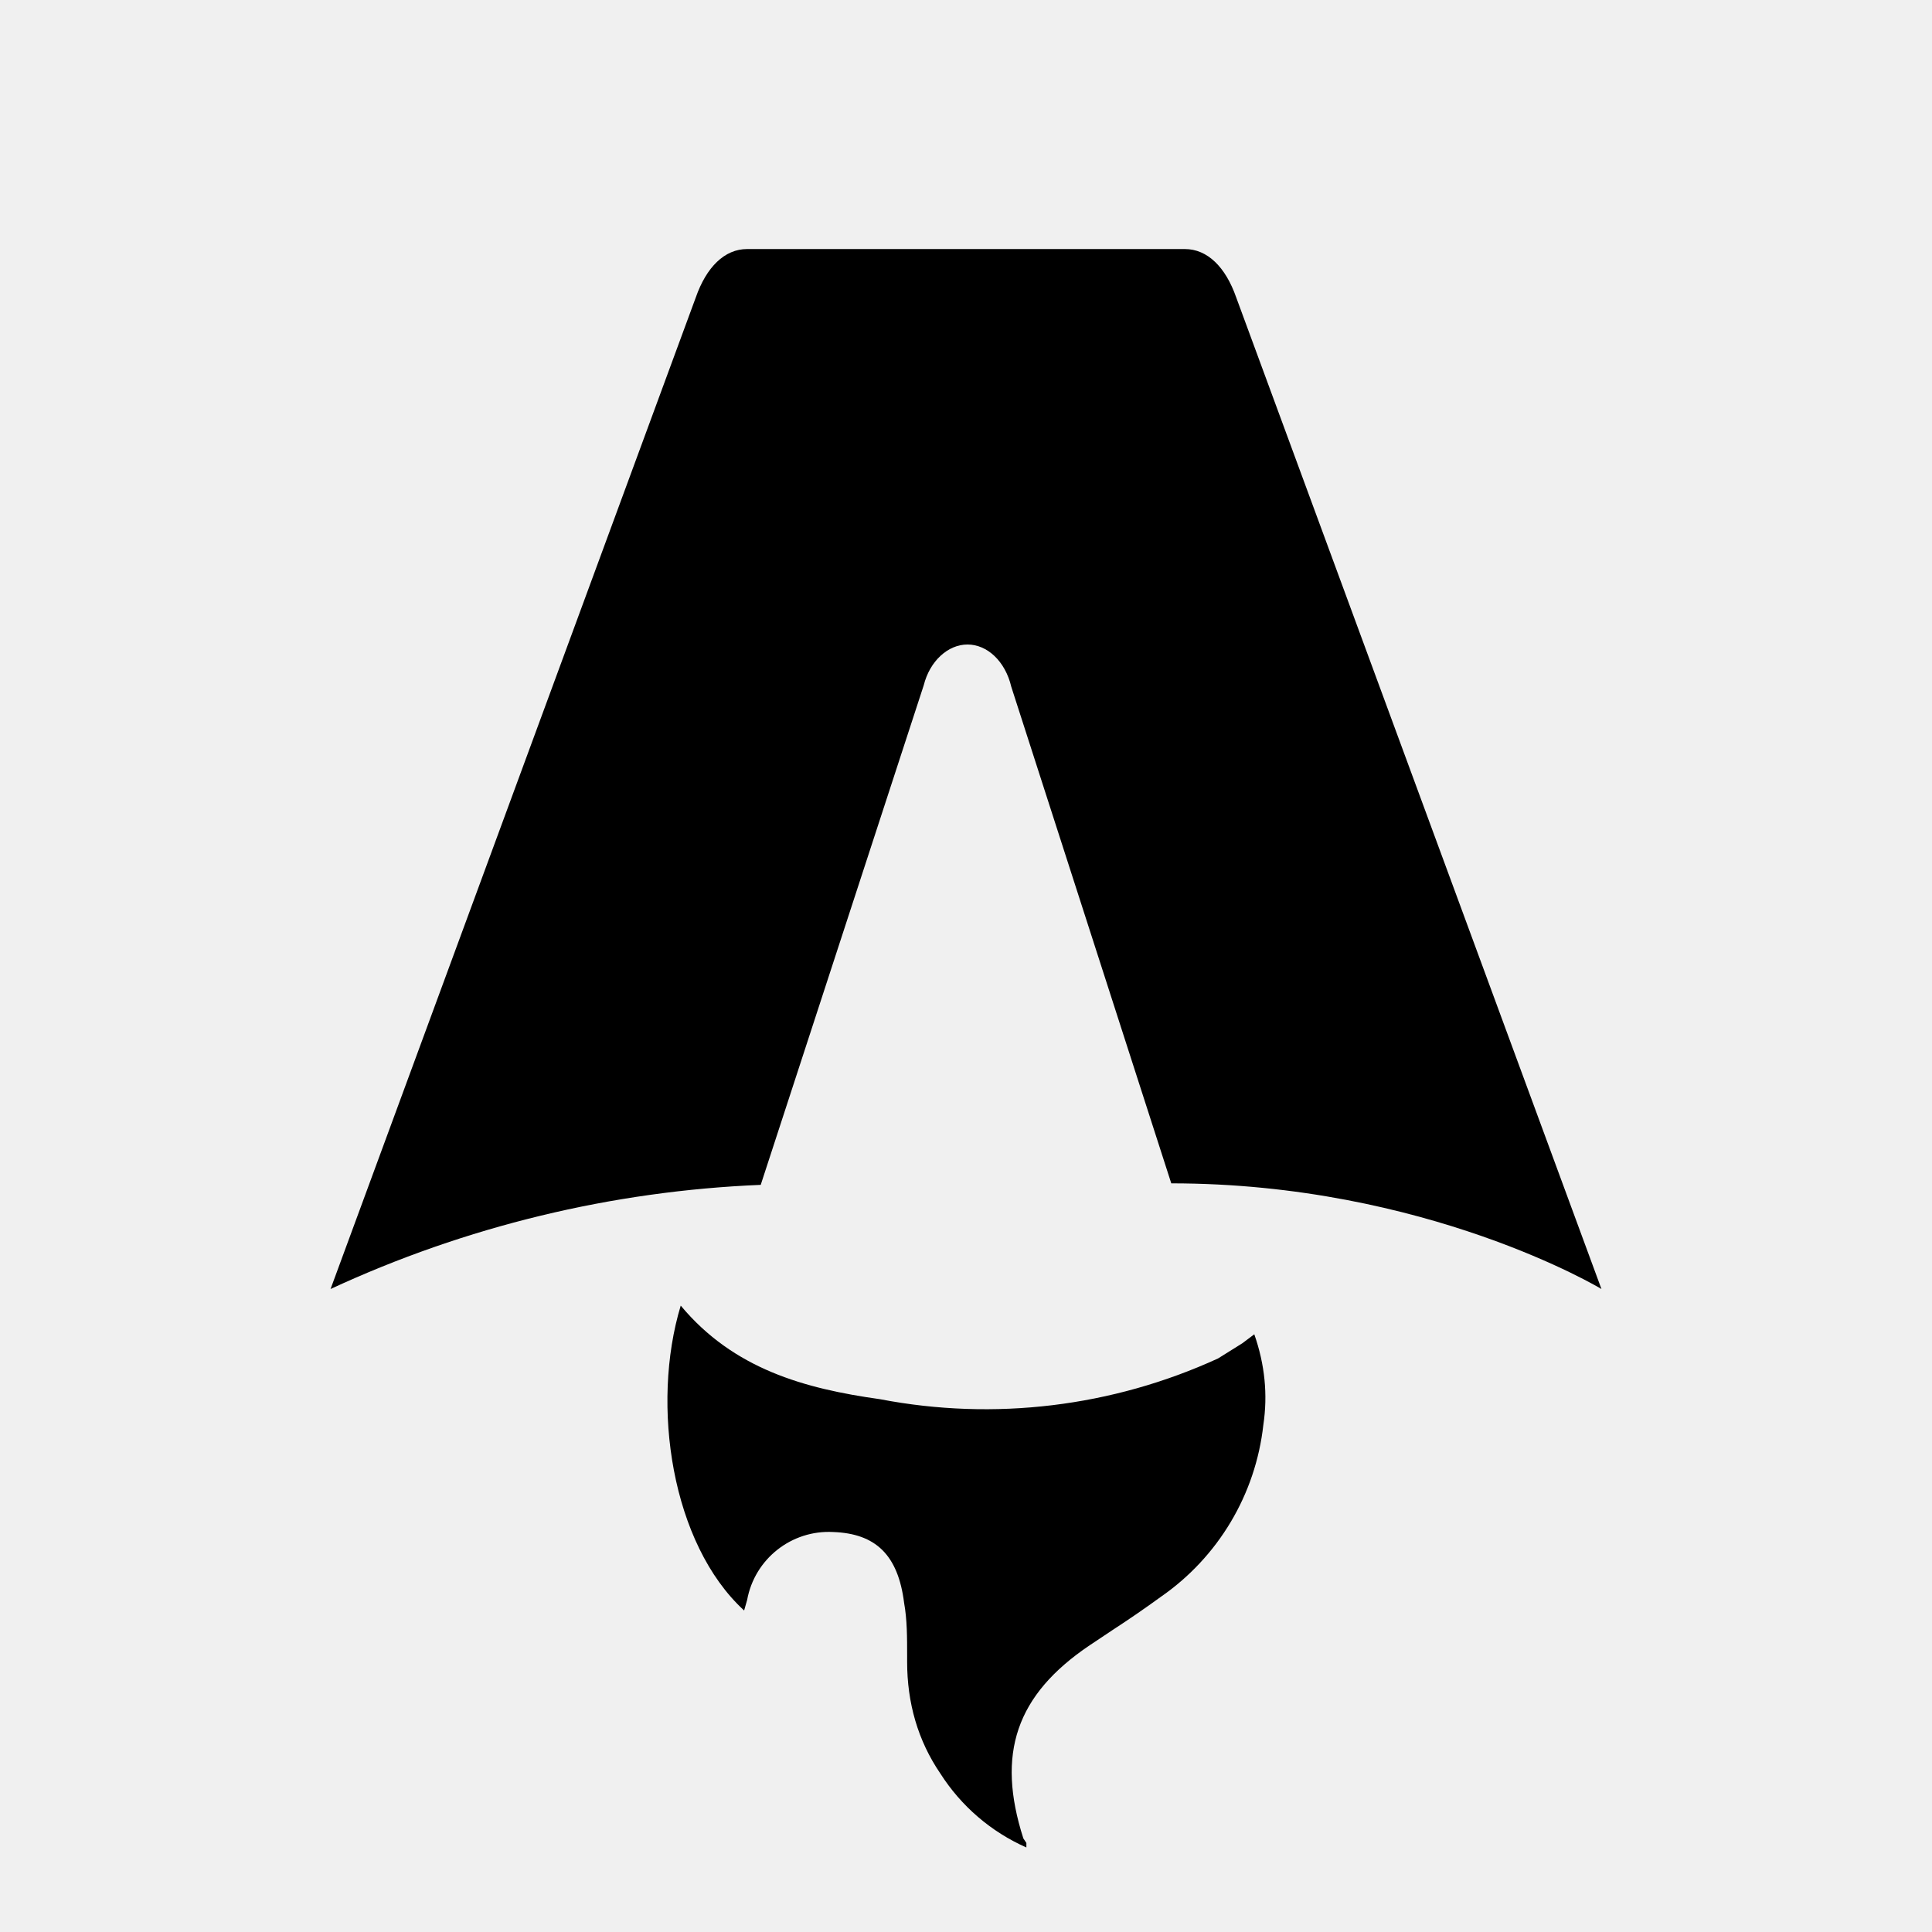
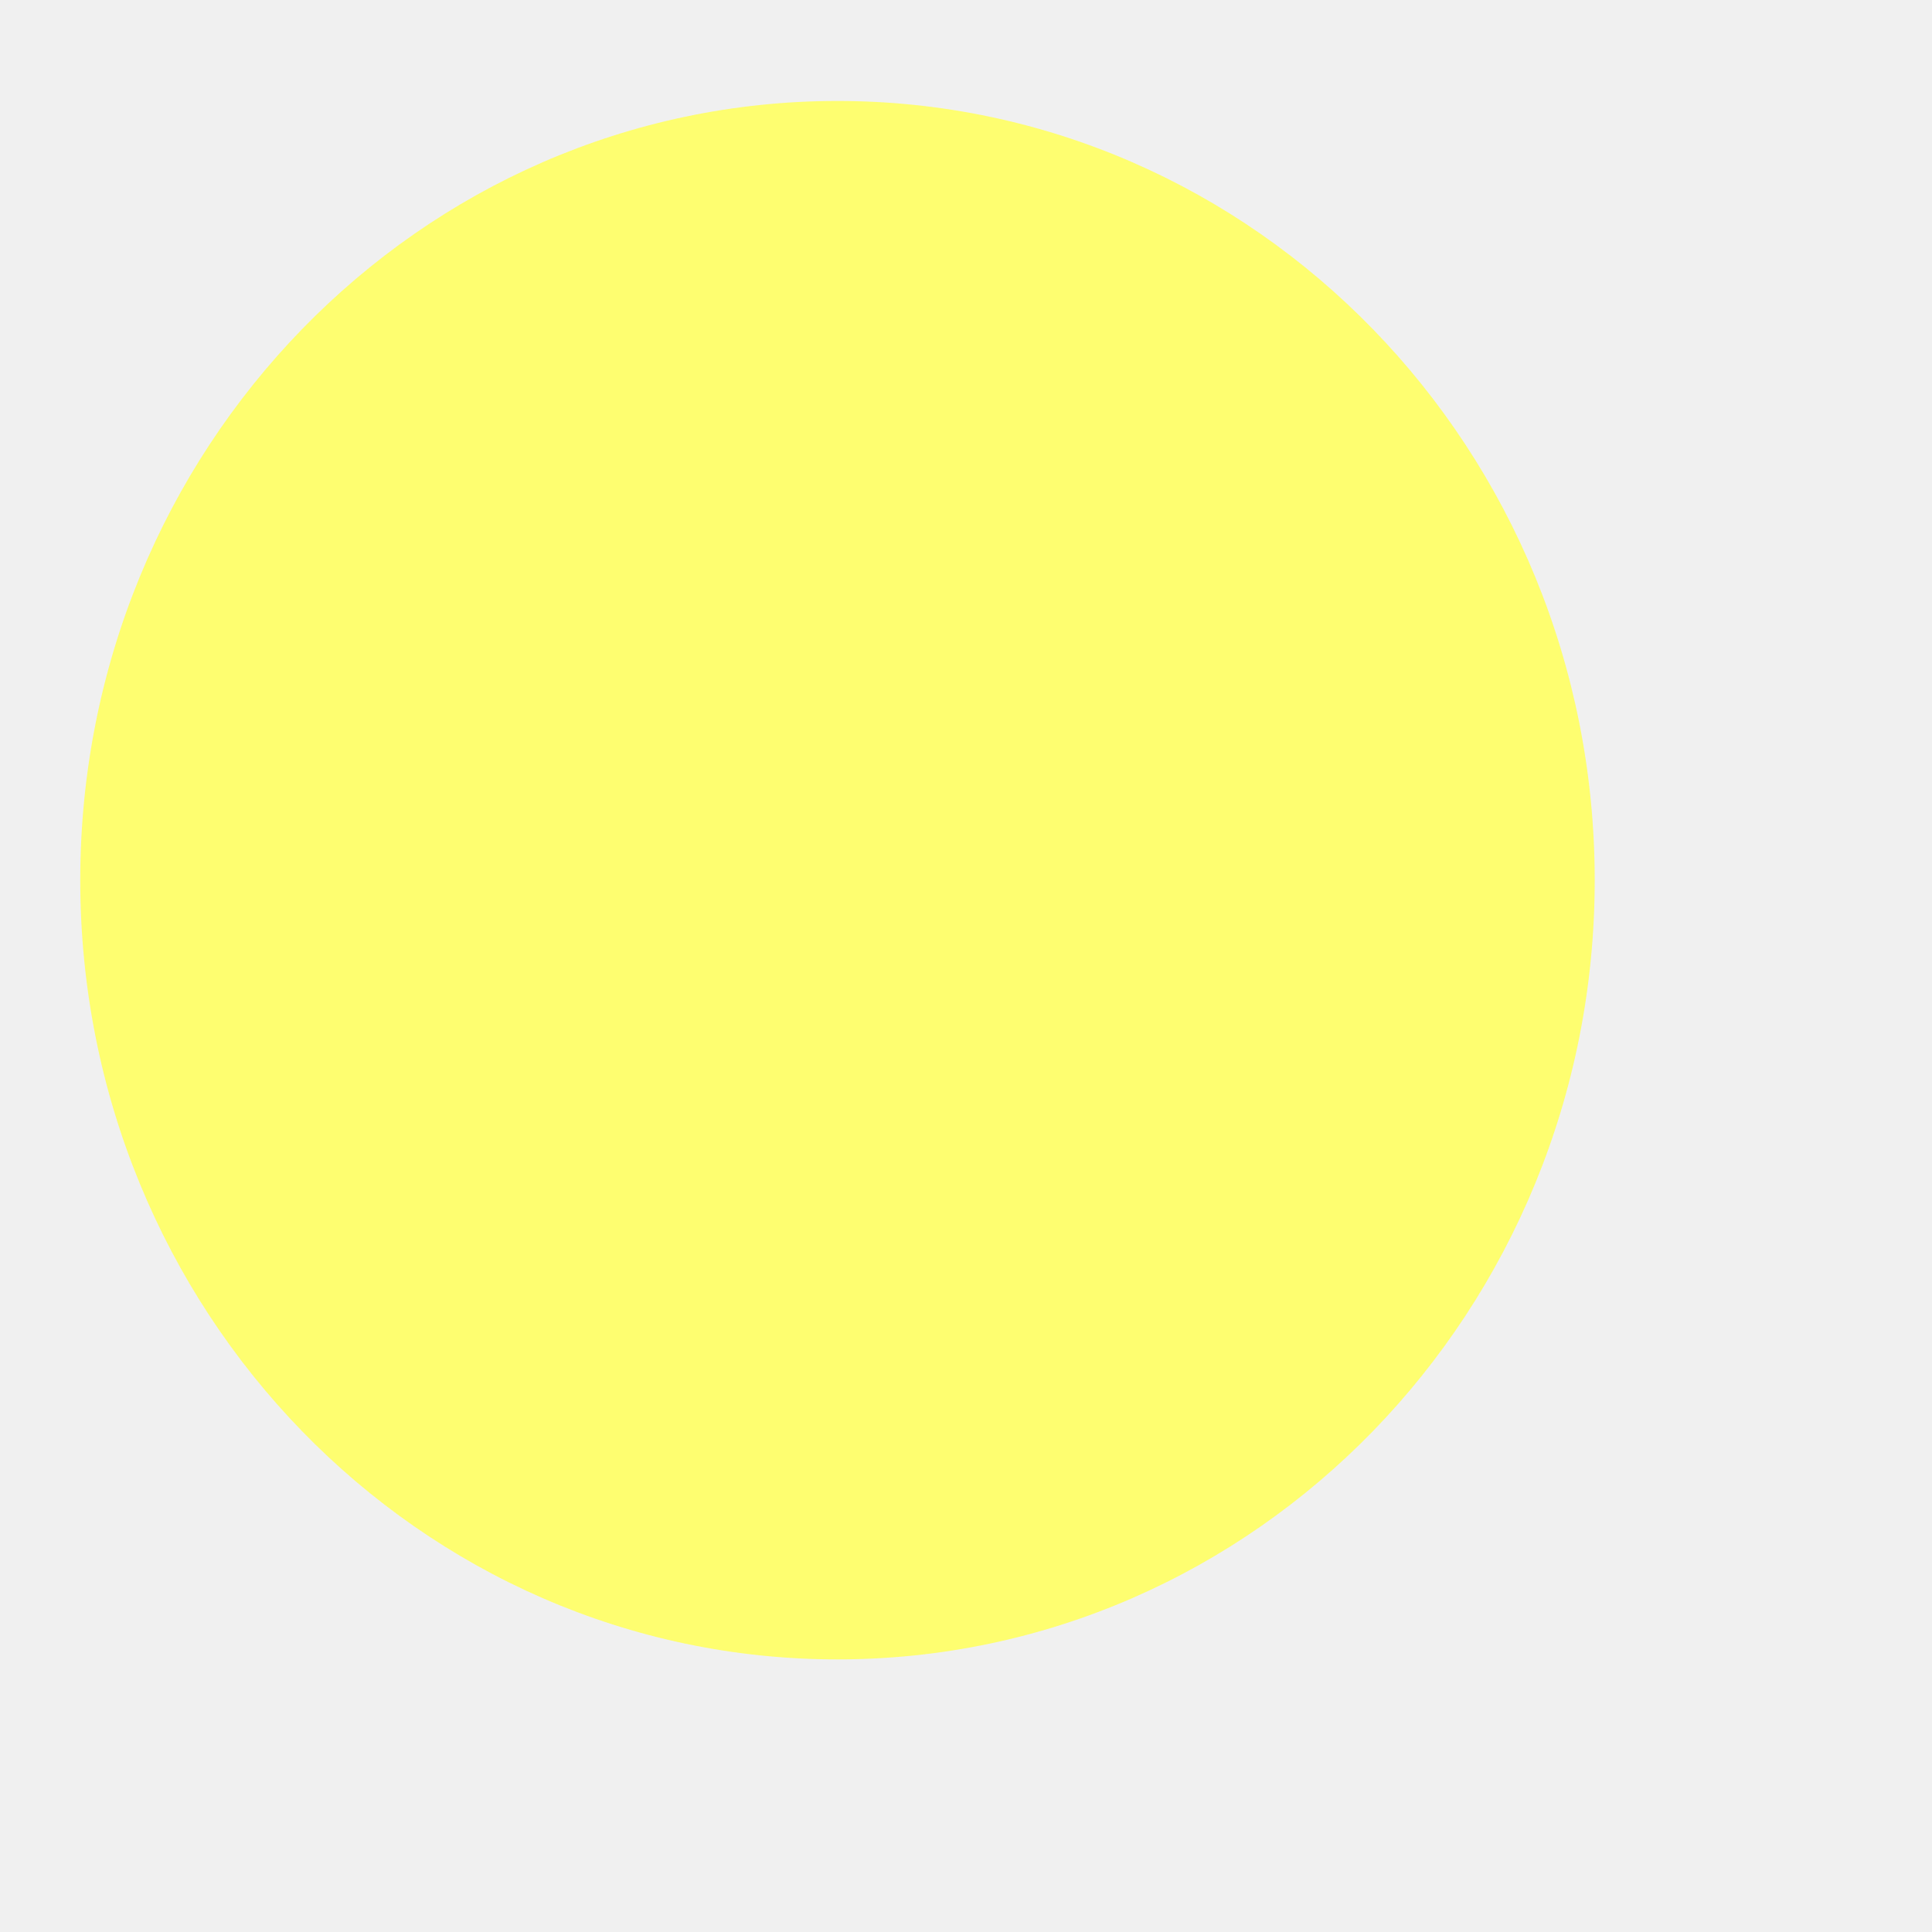
- <svg xmlns="http://www.w3.org/2000/svg" fill="none" viewBox="0 0 128 128">
-   <path d="M50.4 78.5a75.1 75.1 0 0 0-28.5 6.9l24.2-65.7c.7-2 1.9-3.2 3.4-3.2h29c1.5 0 2.7 1.2 3.4 3.2l24.2 65.7s-11.6-7-28.5-7L67 45.5c-.4-1.7-1.6-2.8-2.9-2.8-1.3 0-2.5 1.1-2.9 2.7L50.4 78.5Zm-1.1 28.2Zm-4.2-20.2c-2 6.6-.6 15.8 4.2 20.2a17.5 17.5 0 0 1 .2-.7 5.5 5.5 0 0 1 5.7-4.5c2.8.1 4.3 1.5 4.7 4.7.2 1.1.2 2.3.2 3.5v.4c0 2.7.7 5.2 2.2 7.4a13 13 0 0 0 5.7 4.9v-.3l-.2-.3c-1.8-5.6-.5-9.5 4.4-12.8l1.5-1a73 73 0 0 0 3.2-2.2 16 16 0 0 0 6.8-11.4c.3-2 .1-4-.6-6l-.8.6-1.6 1a37 37 0 0 1-22.4 2.7c-5-.7-9.7-2-13.2-6.2Z" />
-   <style>
-         path { fill: #000; }
-         @media (prefers-color-scheme: dark) {
-             path { fill: #FFF; }
-         }
-     </style>
+ <svg xmlns="http://www.w3.org/2000/svg" viewBox="0 0 50 50">
+   <ellipse style="stroke: rgb(0, 0, 0); stroke-opacity: 0; fill: rgb(254, 254, 112); transform-origin: 21.674px 22.779px;" cx="21.674" cy="22.779" rx="19.597" ry="20.166" />
</svg>
